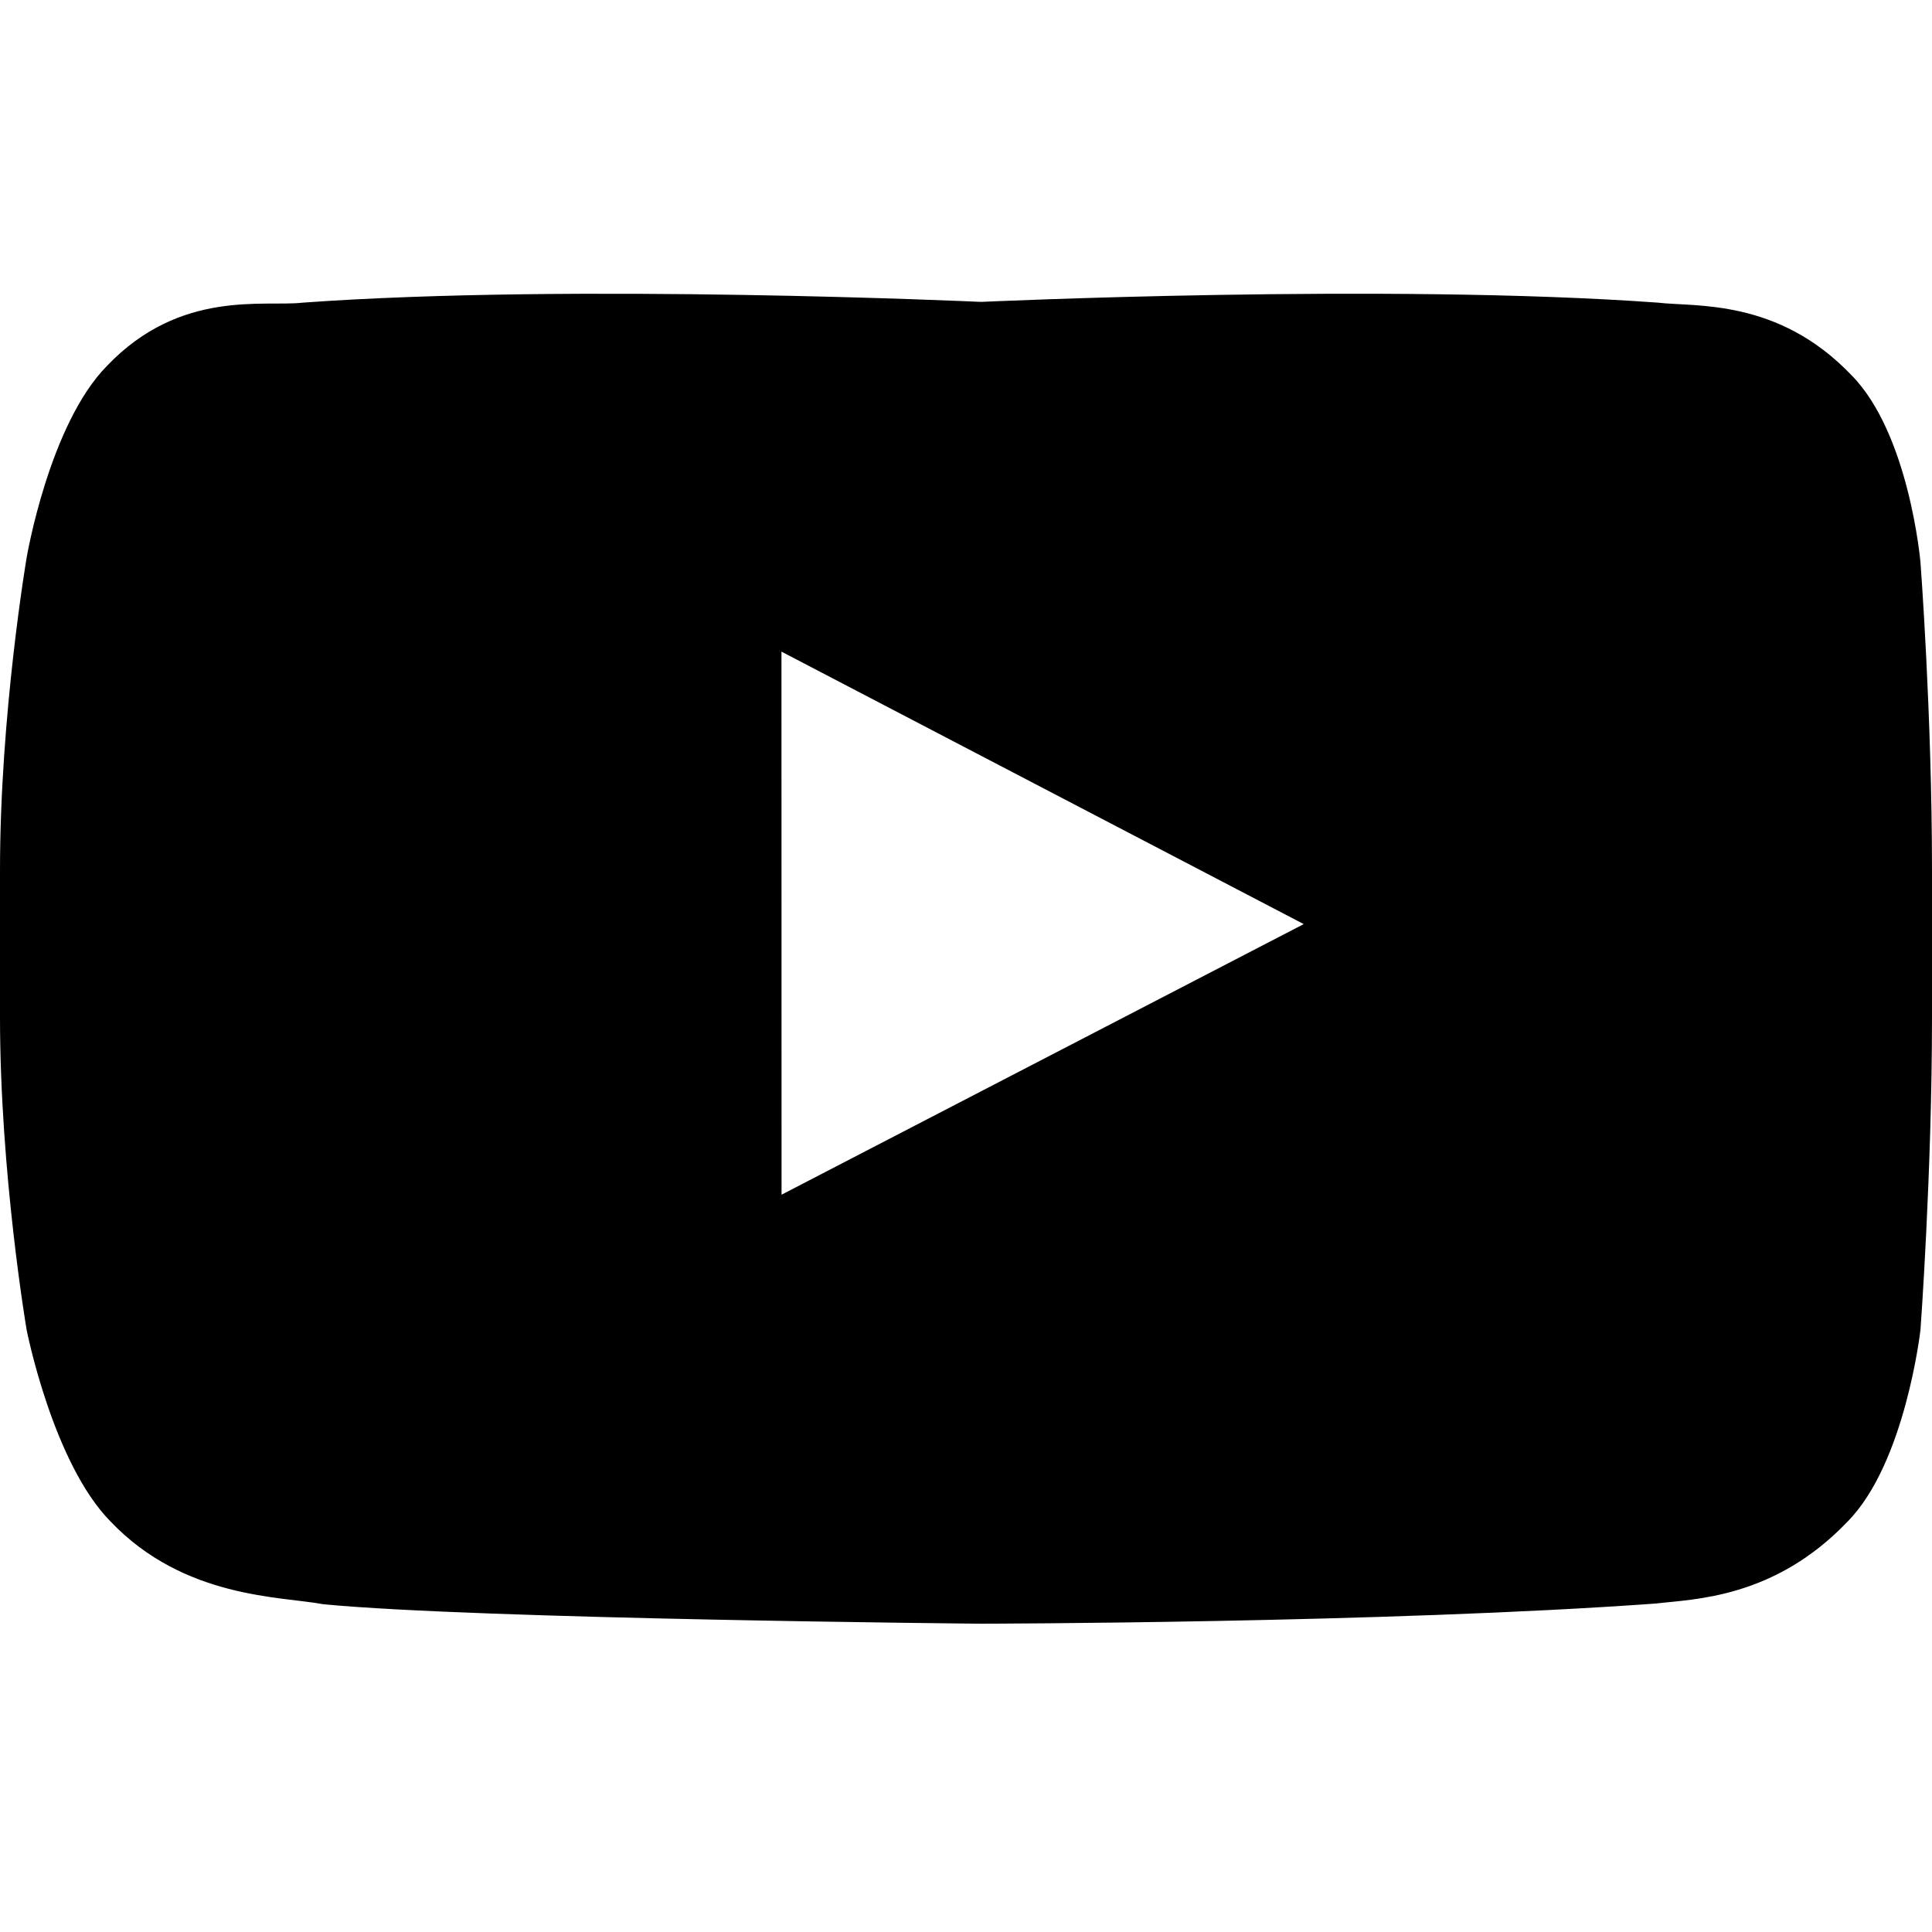
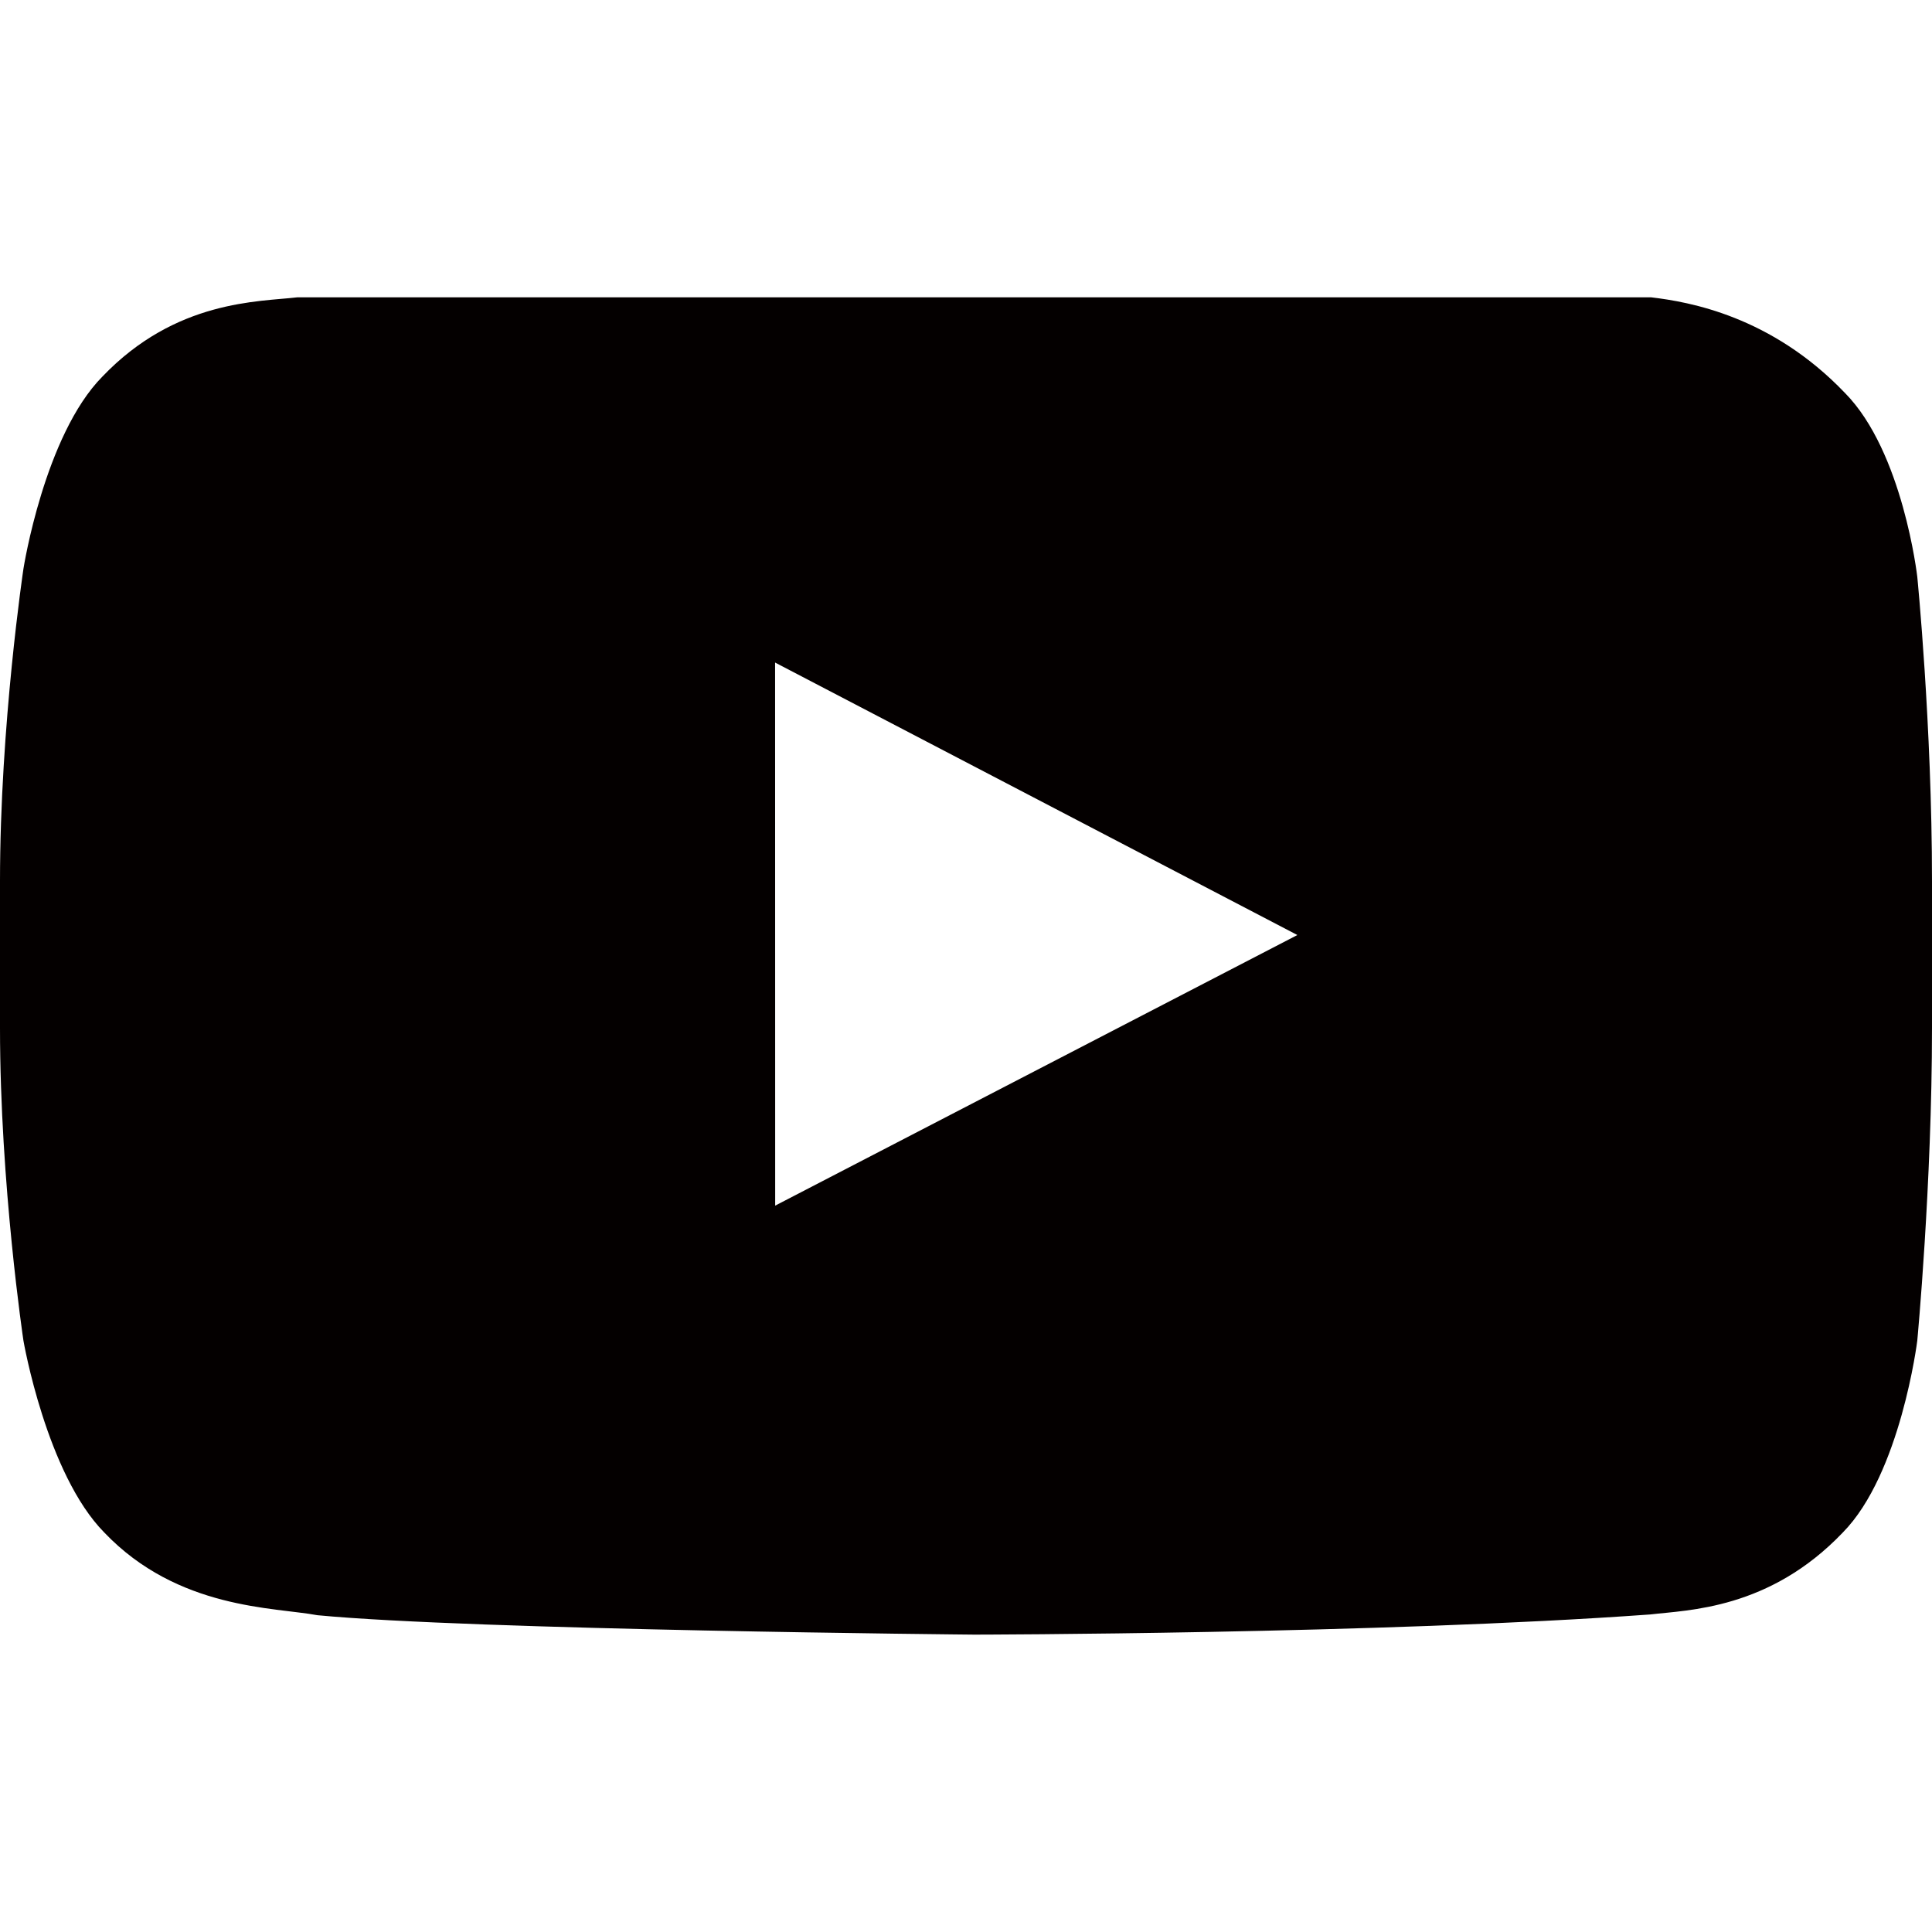
- <svg xmlns="http://www.w3.org/2000/svg" version="1.1" x="0px" y="0px" width="64px" height="64px" viewBox="0 0 64 64" enable-background="new 0 0 64 64" xml:space="preserve">
-   <g id="envato">
- </g>
-   <g id="css3">
- </g>
-   <g id="html5">
- </g>
-   <g id="feed">
- </g>
-   <g id="skype">
- </g>
-   <g id="paypal">
- </g>
-   <g id="evernote">
- </g>
-   <g id="dropbox">
- </g>
-   <g id="codepen">
- </g>
-   <g id="jsfiddle">
- </g>
-   <g id="medium">
- </g>
-   <g id="squarespace">
- </g>
-   <g id="joomla">
- </g>
-   <g id="drupal">
- </g>
-   <g id="wordpress">
- </g>
-   <g id="linux">
- </g>
-   <g id="windows">
- </g>
-   <g id="apple">
- </g>
-   <g id="android">
- </g>
-   <g id="youtube">
-     <path d="M64,28.832v4.858c0,5.181-0.382,10.362-0.382,10.362s-0.497,4.412-2.417,6.355c-2.435,2.551-5.1,2.563-6.351,2.712   c-4.48,0.324-10.051,0.491-14.535,0.577c-4.483,0.086-7.831,0.091-7.831,0.091s-16.639-0.152-21.761-0.643   c-1.425-0.267-4.62-0.186-7.056-2.737c-1.919-1.943-2.785-6.355-2.785-6.355S0,38.871,0,33.69v-4.858   C0,23.65,0.883,18.47,0.883,18.47s0.746-4.412,2.666-6.355c2.436-2.55,5.225-1.94,6.476-2.089C18.986,9.377,32.486,10,32.486,10   h0.028c0,0,13.44-0.623,22.4,0.025c1.252,0.149,3.981-0.149,6.416,2.401c1.919,1.943,2.288,6.2,2.288,6.2S64,23.65,64,28.832z    M25.89,39.576l17.298-8.964l-17.301-9.026L25.89,39.576z" />
-   </g>
-   <g id="yelp">
- </g>
-   <g id="vine">
- </g>
-   <g id="vimeo">
- </g>
-   <g id="viadeo">
- </g>
-   <g id="twitter">
- </g>
-   <g id="tumblr">
- </g>
-   <g id="stumbleupon">
- </g>
-   <g id="spotify">
- </g>
-   <g id="soundcloud">
- </g>
-   <g id="reddit">
- </g>
-   <g id="rdio">
- </g>
-   <g id="quora">
- </g>
-   <g id="pinterest">
- </g>
-   <g id="linkedin">
- </g>
-   <g id="lastfm">
- </g>
-   <g id="instagram">
- </g>
-   <g id="google-plus">
- </g>
-   <g id="github">
- </g>
-   <g id="foursquare">
- </g>
-   <g id="flickr">
- </g>
-   <g id="facebook">
- </g>
-   <g id="dribbble">
- </g>
-   <g id="deviantart">
- </g>
-   <g id="delicious">
- </g>
-   <g id="blogger">
- </g>
-   <g id="behance">
- </g>
+ <svg xmlns="http://www.w3.org/2000/svg" width="64" height="64" viewBox="0 0 64 64">
+   <path fill="#040000" d="M63.512,19.103c0,0-0.474-4.141-2.394-6.084c-2.435-2.55-5.164-3.02-6.416-3.169H9.841 c-1.252,0.149-4.014,0.076-6.45,2.626c-1.919,1.943-2.613,6.356-2.613,6.356S0,24.013,0,29.194v4.858 c0,5.181,0.777,10.362,0.777,10.362s0.761,4.412,2.68,6.355c2.436,2.551,5.633,2.47,7.058,2.737 c5.122,0.491,21.765,0.643,21.765,0.643s3.354-0.005,7.837-0.091c4.484-0.086,10.068-0.253,14.548-0.577 c1.252-0.149,3.943-0.162,6.378-2.712c1.919-1.943,2.469-6.355,2.469-6.355S64,39.234,64,34.052v-4.858 C64,24.013,63.512,19.103,63.512,19.103z M25.679,39.938l-0.003-17.99l17.301,9.026L25.679,39.938z" />
</svg>
